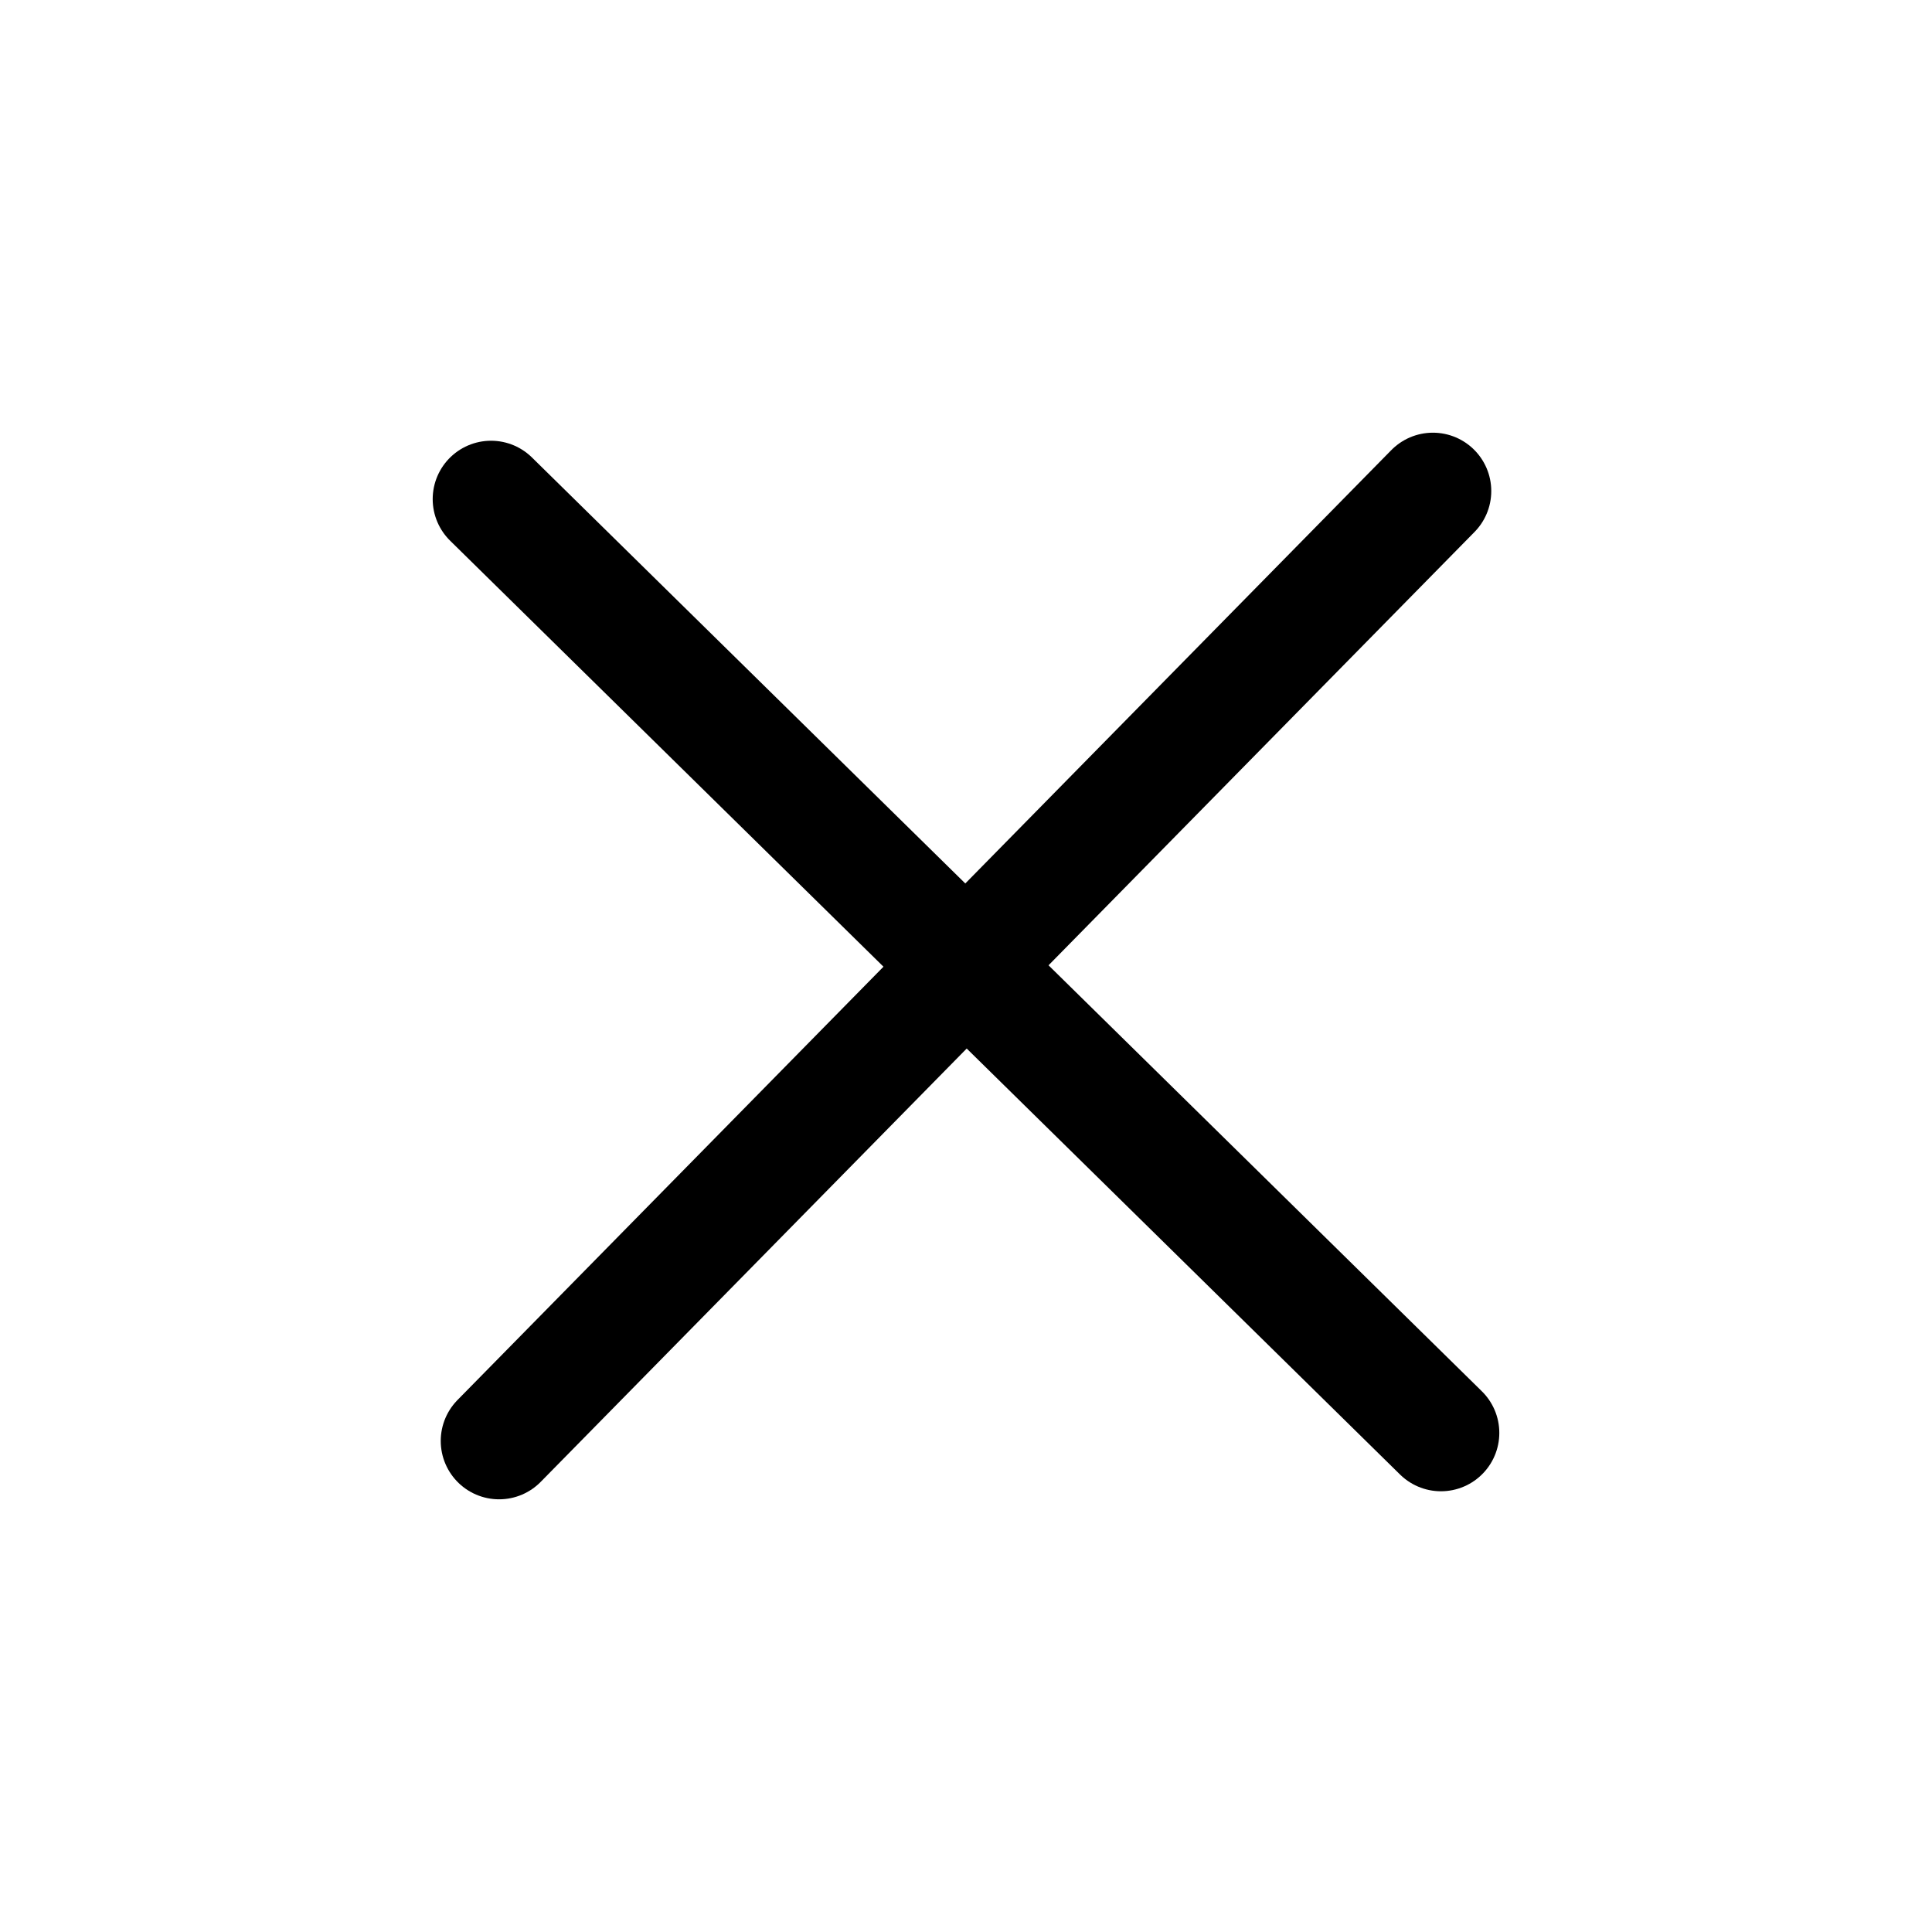
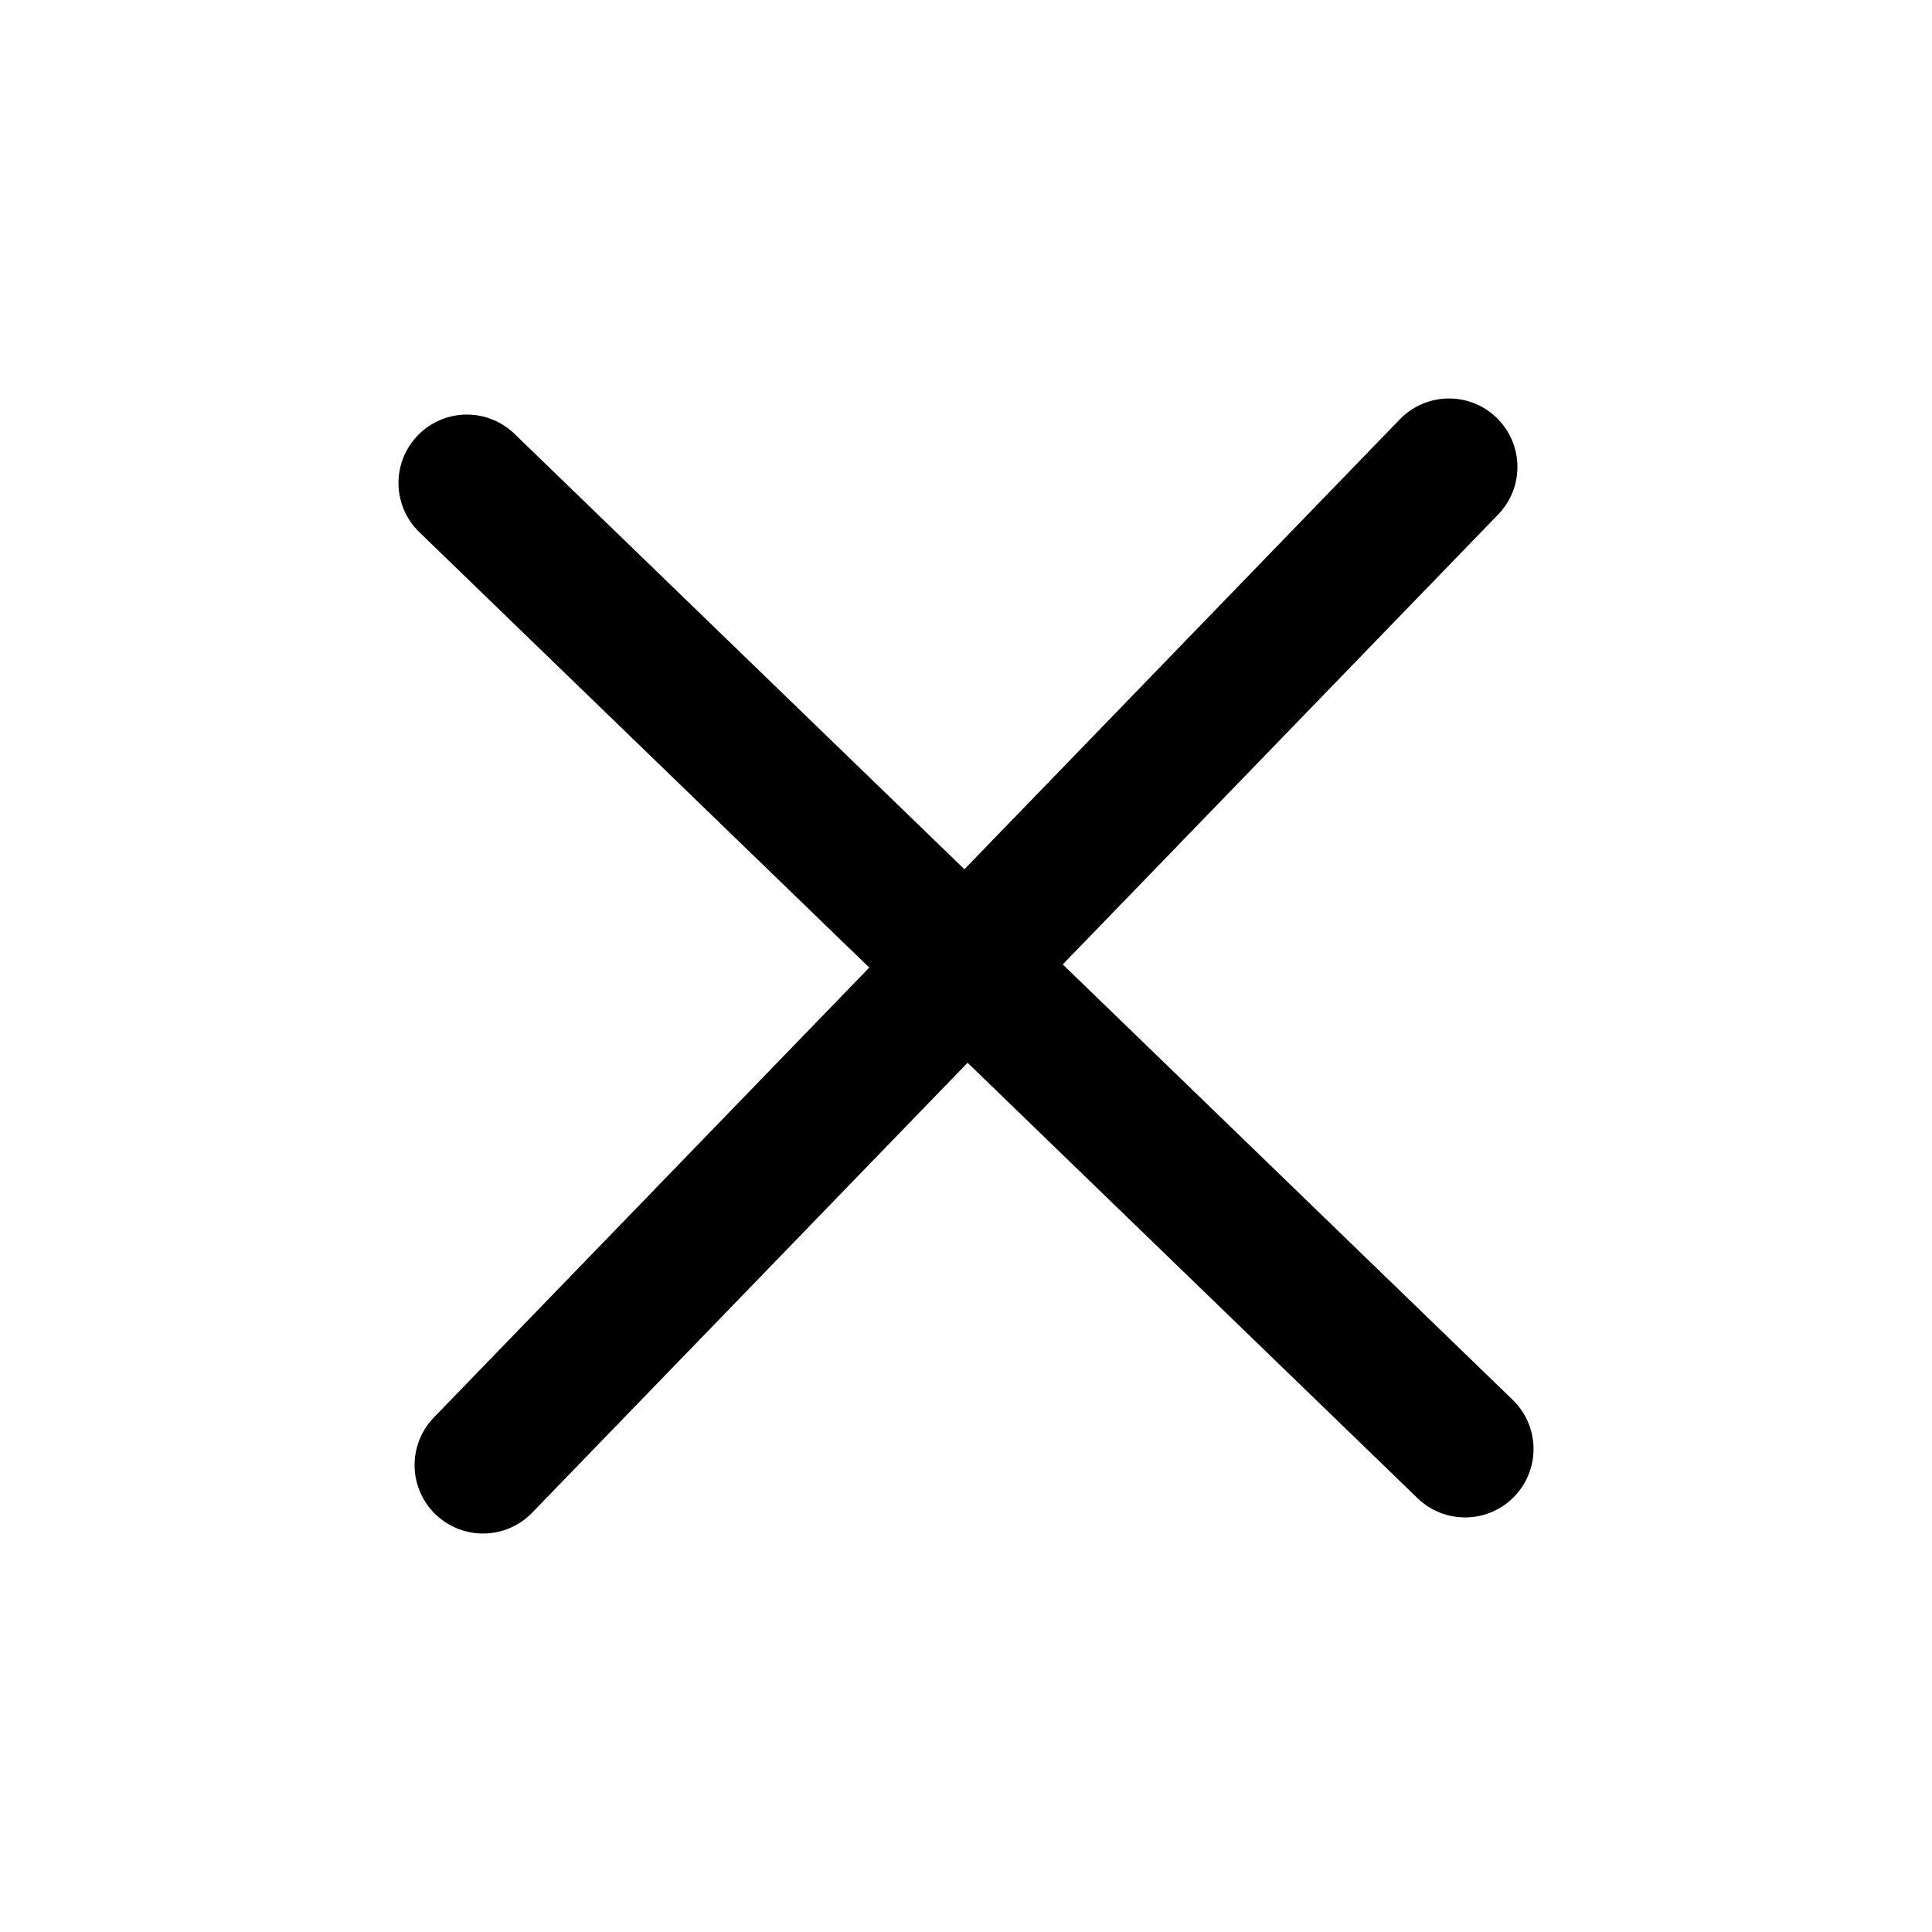
- <svg xmlns="http://www.w3.org/2000/svg" width="14" height="14" viewBox="0 0 24 24" fill="none" stroke="currentColor" stroke-width="1.45" stroke-linecap="round" stroke-linejoin="round">
-   <path d="M6.1 6.2L17.9 17.8" />
-   <path d="M17.8 6.1L6.2 17.9" />
+ <svg xmlns="http://www.w3.org/2000/svg" width="16" height="16" viewBox="0 0 24 24" fill="none" stroke="currentColor" stroke-linecap="round" stroke-linejoin="round">
+   <path d="M5.8 6.0L18.2 18.0M18.0 5.8L6.0 18.2" stroke-width="1.7" />
</svg>
